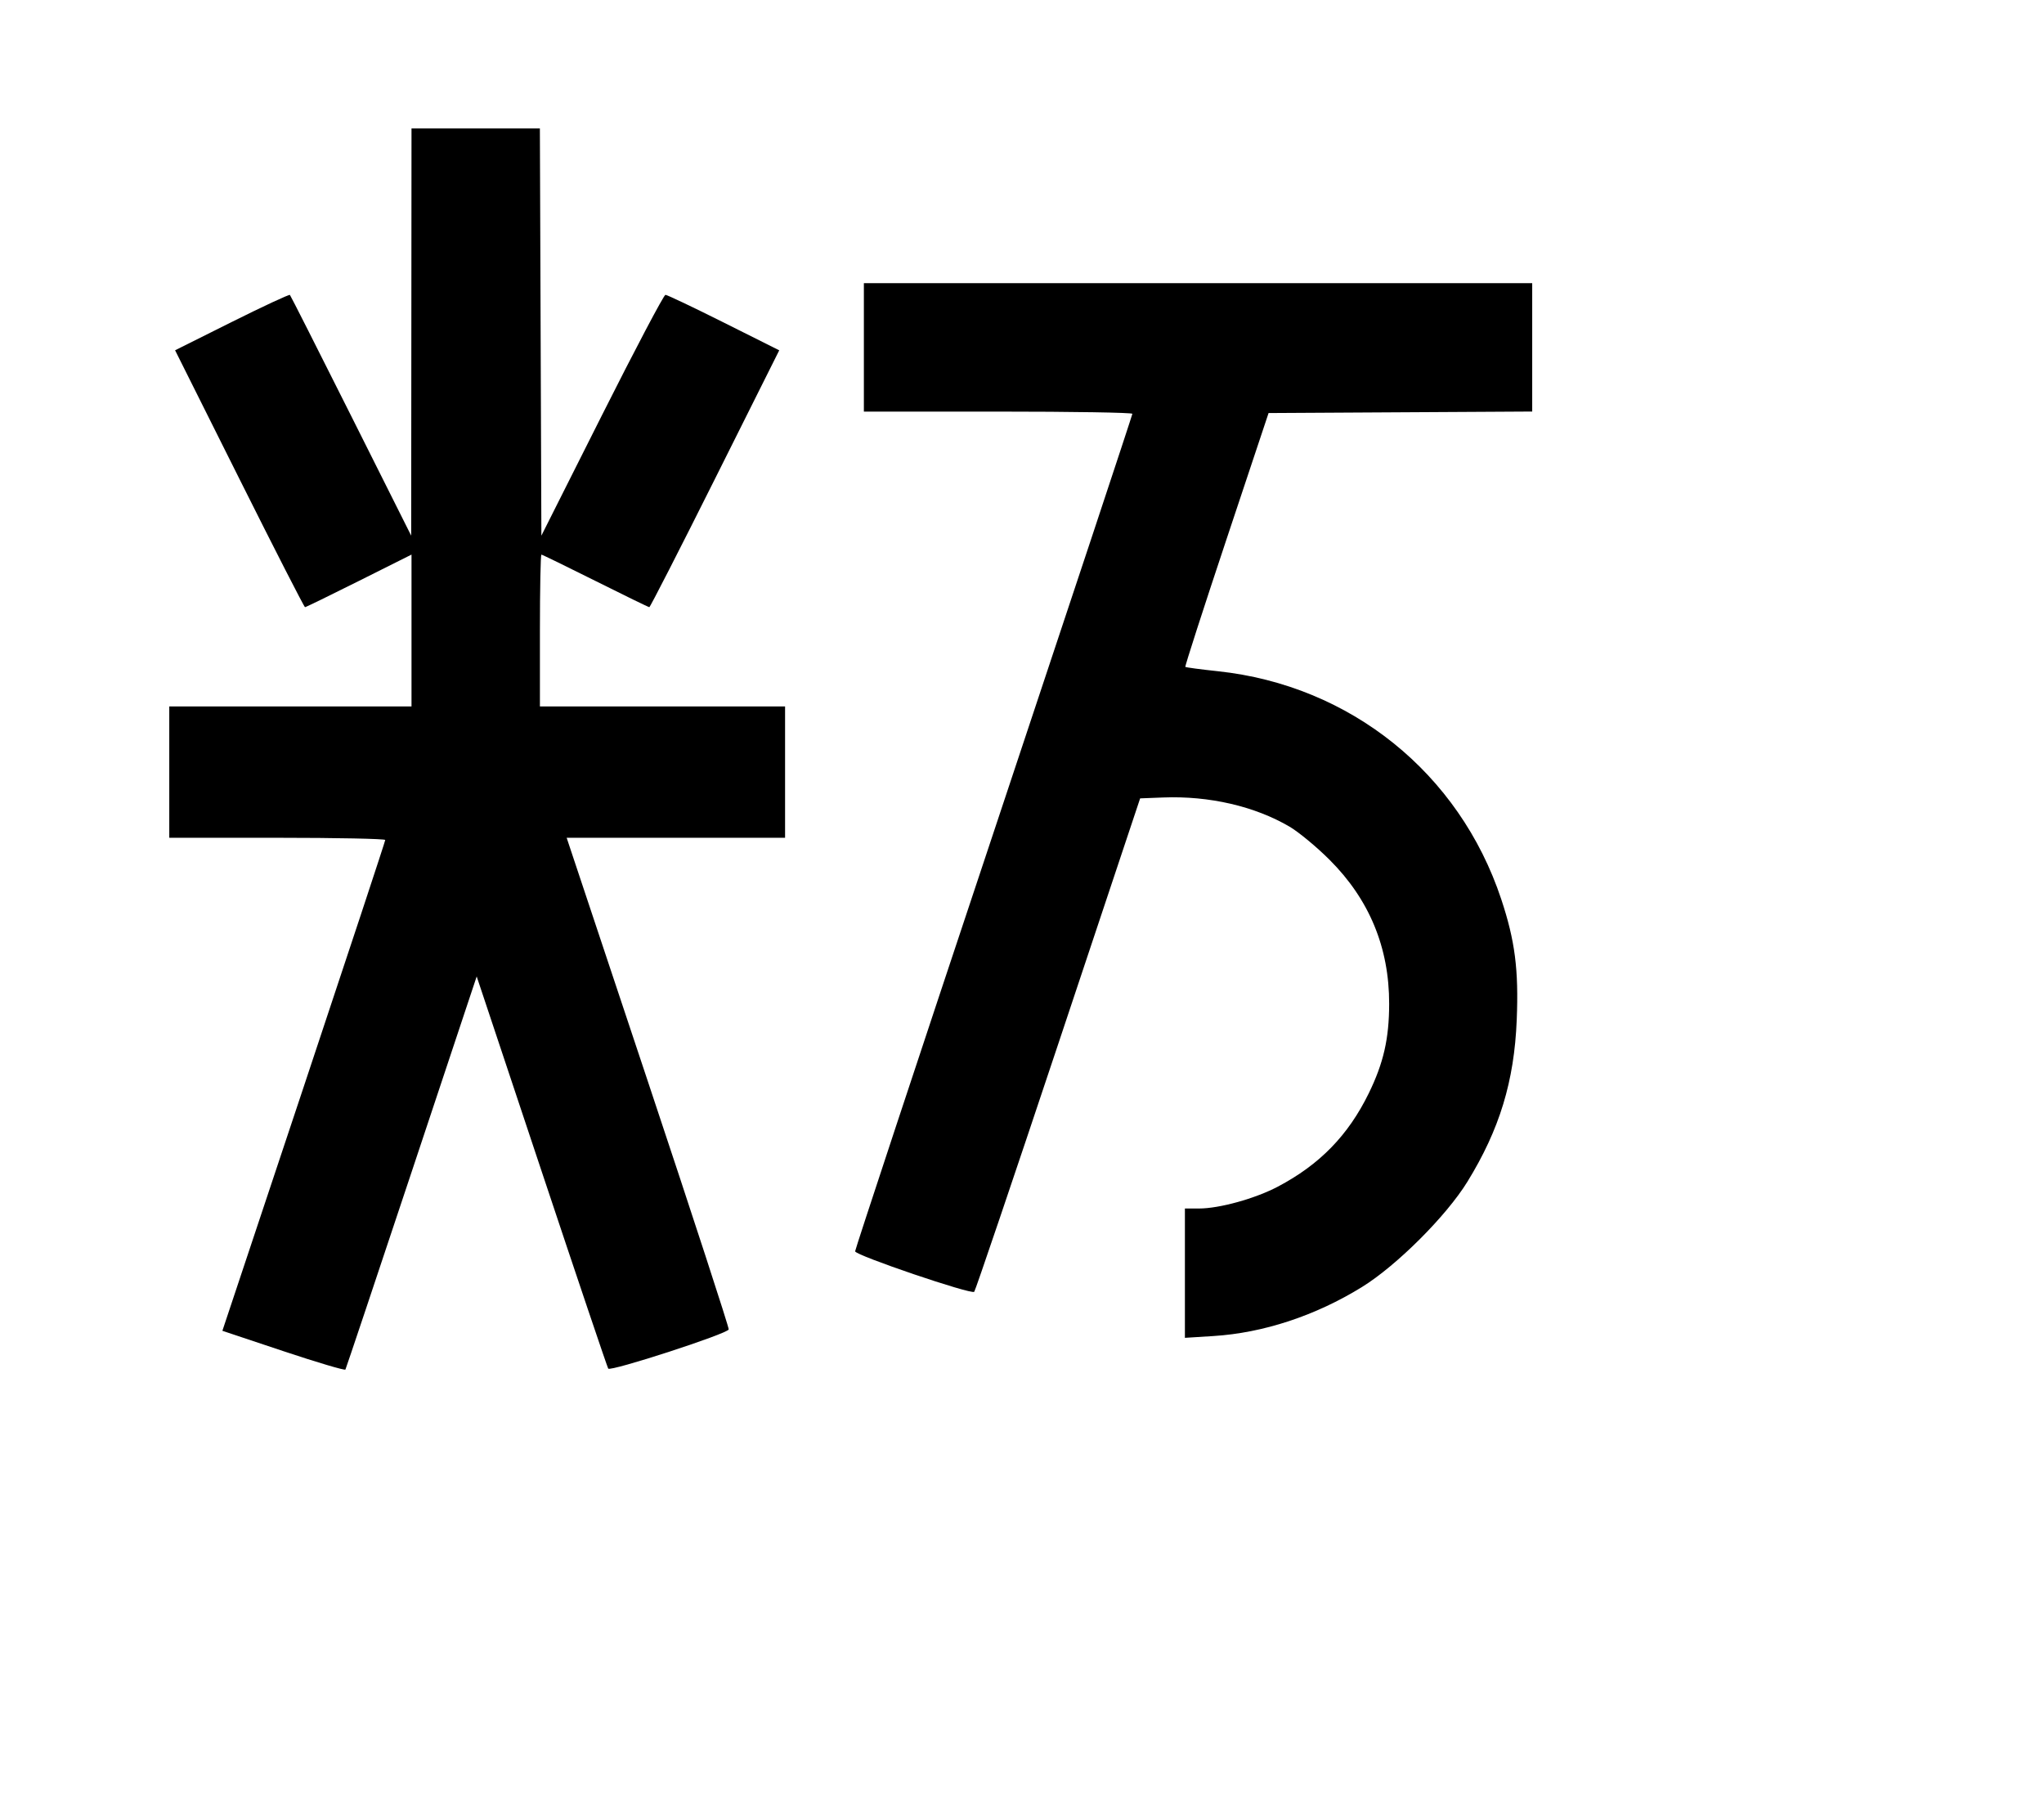
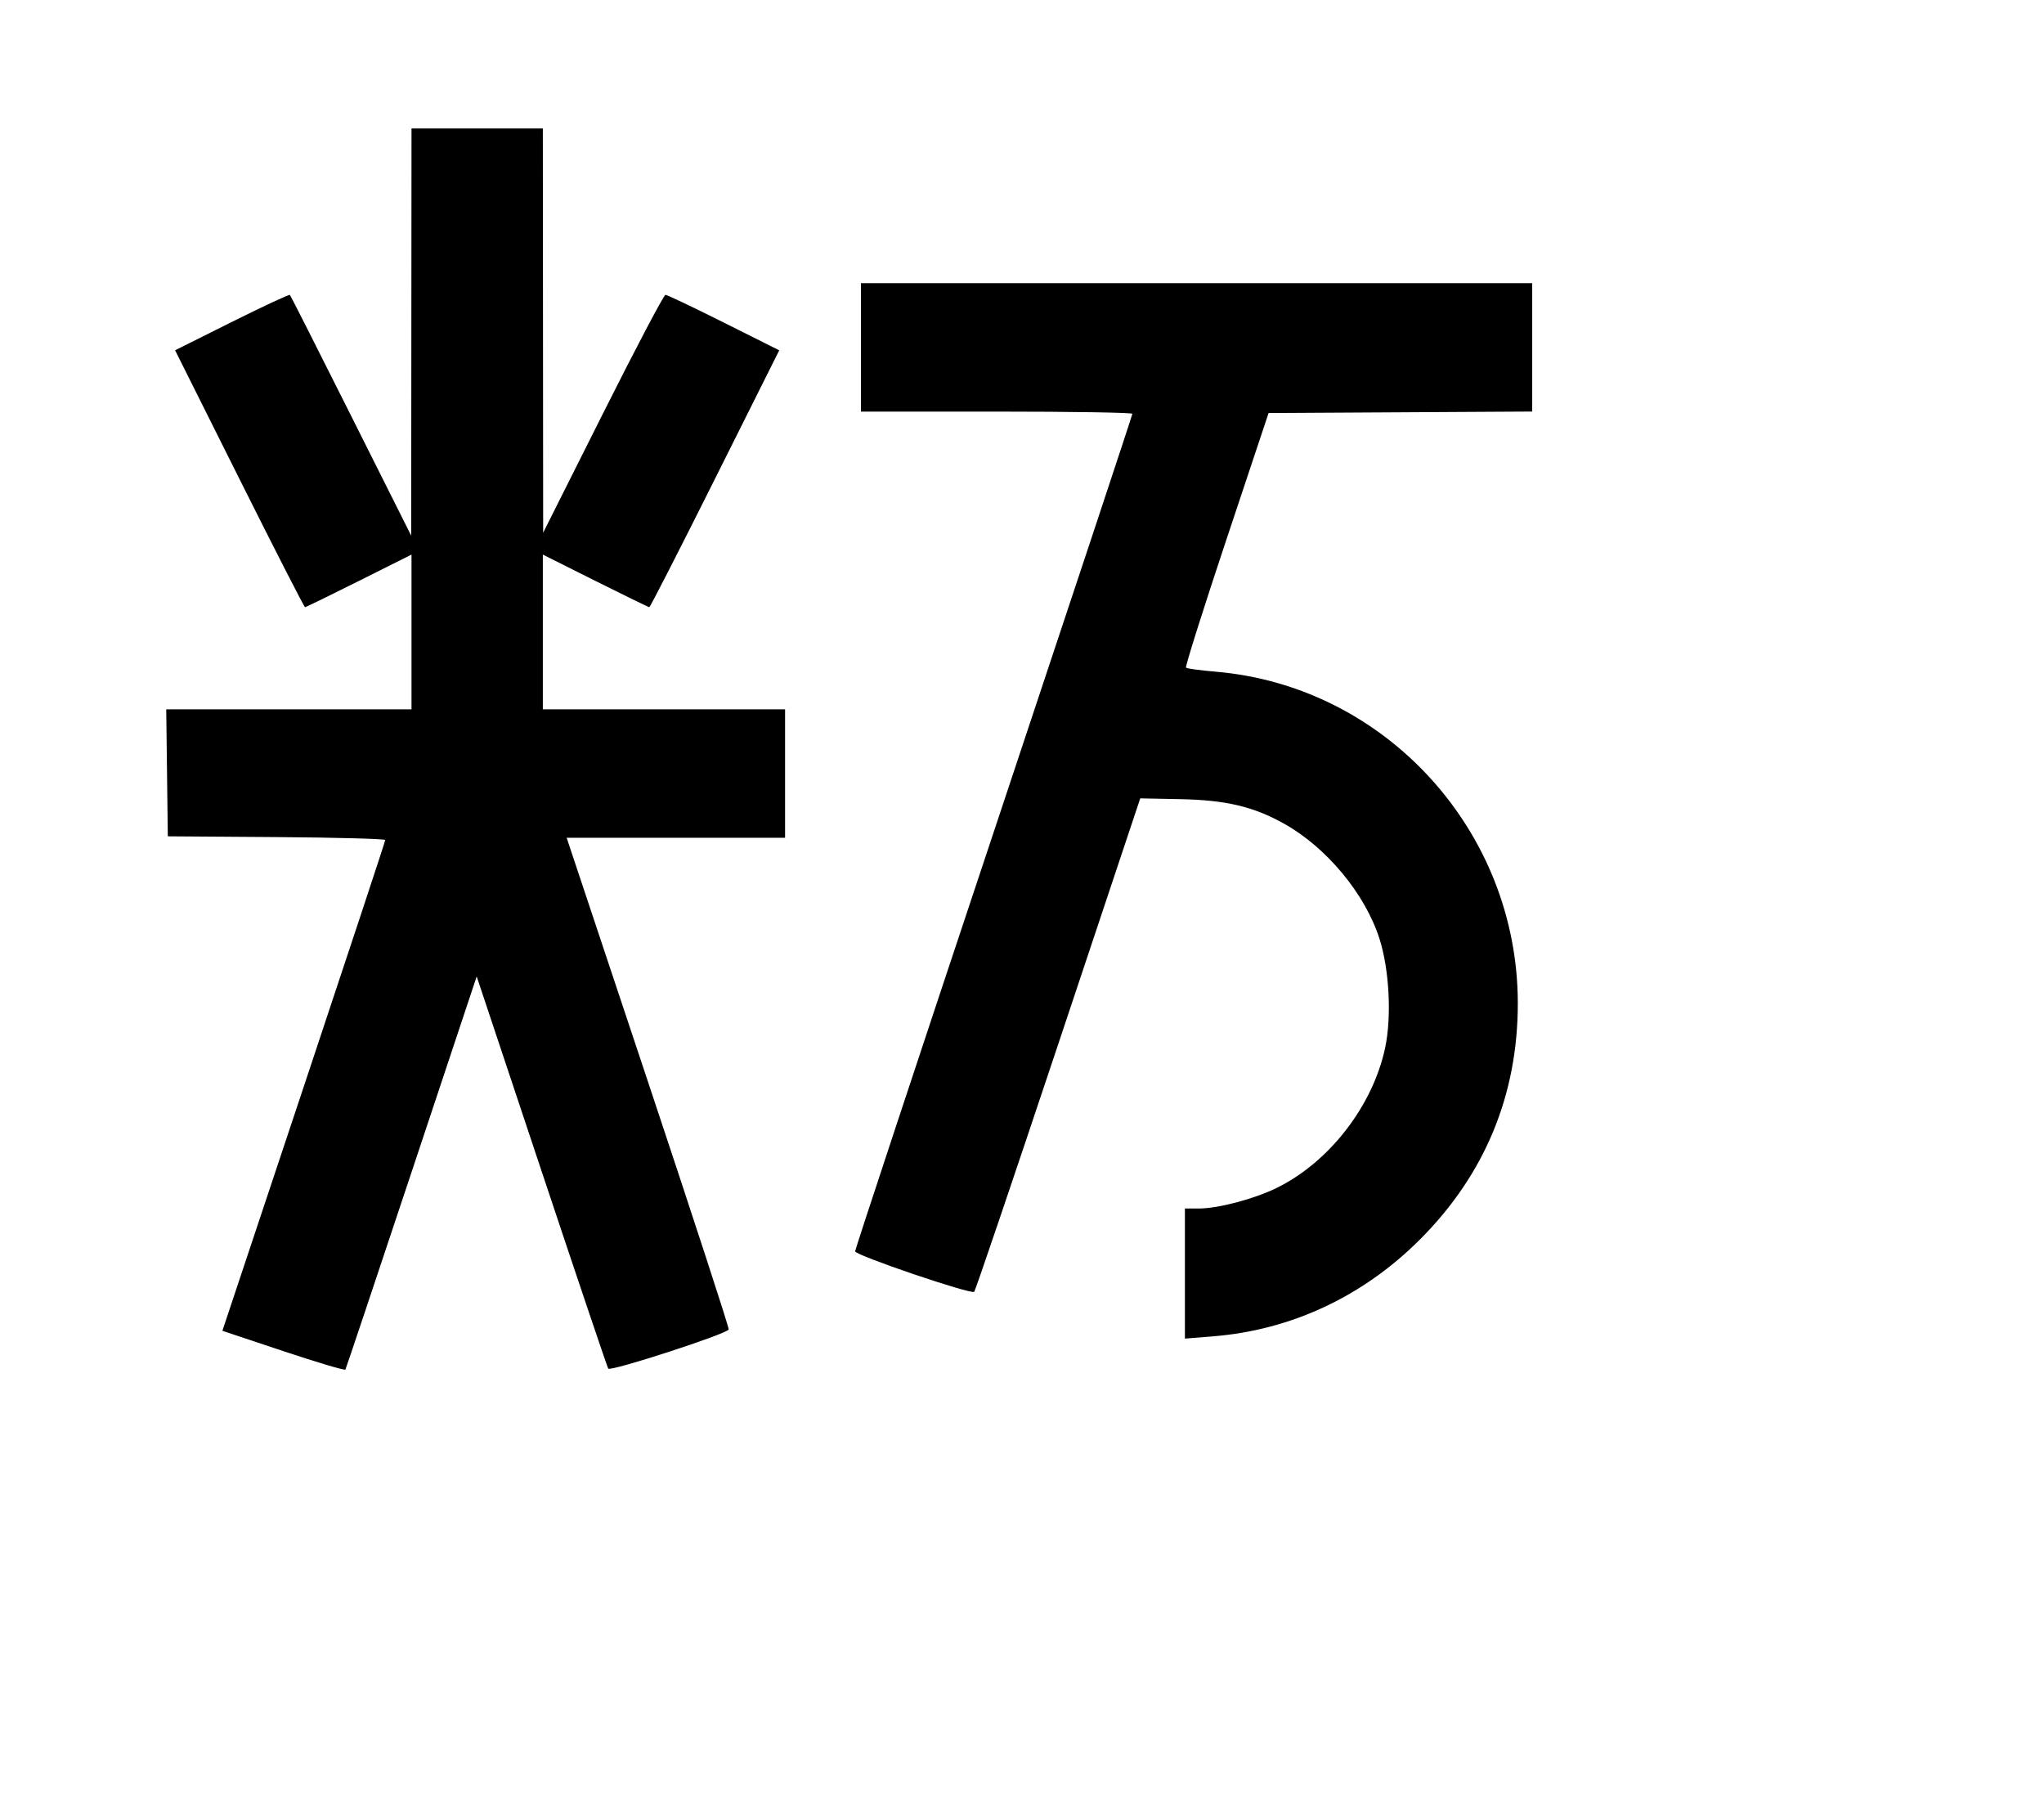
<svg xmlns="http://www.w3.org/2000/svg" width="136mm" height="120mm" version="1.1" viewBox="0 0 600 529.412">
-   <path d="M120.748 97.450 L 120.701 157.204 103.091 122.080 C 93.405 102.761,85.312 86.776,85.106 86.557 C 84.900 86.339,77.231 89.904,68.064 94.480 L 51.397 102.801 70.249 140.497 C 80.617 161.230,89.297 178.194,89.536 178.194 C 89.776 178.194,96.907 174.722,105.383 170.479 L 120.795 162.764 120.795 185.043 L 120.795 207.321 85.242 207.321 L 49.689 207.321 49.689 226.597 L 49.689 245.873 81.386 245.873 C 98.820 245.873,113.084 246.165,113.084 246.521 C 113.084 246.878,102.328 279.433,89.181 318.867 L 65.279 390.564 83.177 396.537 C 93.021 399.823,101.219 402.253,101.396 401.937 C 101.572 401.622,110.314 375.535,120.821 343.966 L 139.927 286.569 158.968 343.684 C 169.440 375.098,178.247 401.185,178.538 401.656 C 179.134 402.621,213.476 391.468,213.909 390.167 C 214.056 389.726,203.413 357.079,190.258 317.619 L 166.339 245.873 198.396 245.873 L 230.452 245.873 230.452 226.597 L 230.452 207.321 194.471 207.321 L 158.489 207.321 158.489 185.047 C 158.489 172.796,158.686 162.773,158.927 162.773 C 159.167 162.773,166.295 166.243,174.767 170.483 C 183.238 174.724,190.365 178.194,190.605 178.194 C 190.844 178.194,199.522 161.233,209.889 140.503 L 228.739 102.812 212.470 94.670 C 203.522 90.191,195.813 86.527,195.338 86.527 C 194.863 86.527,186.475 102.429,176.696 121.866 L 158.918 157.204 158.698 97.450 L 158.478 37.695 139.636 37.695 L 120.795 37.695 120.748 97.450 M253.583 101.947 L 253.583 120.795 292.991 120.795 C 314.666 120.795,332.400 121.085,332.400 121.441 C 332.400 121.796,314.088 177.019,291.706 244.160 C 269.325 311.300,251.013 366.684,251.013 367.236 C 251.013 368.399,285.096 379.983,285.977 379.119 C 286.301 378.802,297.392 346.090,310.623 306.425 L 334.679 234.307 341.464 234.046 C 354.925 233.527,368.314 236.617,378.520 242.600 C 381.189 244.164,386.466 248.529,390.247 252.298 C 401.959 263.977,407.802 278.086,407.777 294.628 C 407.761 304.809,406.126 311.977,401.801 320.834 C 395.767 333.191,387.384 341.794,375.064 348.276 C 368.421 351.770,357.939 354.674,351.967 354.674 L 347.820 354.674 347.820 373.651 L 347.820 392.627 356.173 392.104 C 370.834 391.186,386.099 386.157,399.749 377.747 C 409.918 371.481,424.541 356.894,430.732 346.839 C 440.183 331.491,444.498 317.341,445.225 299.311 C 445.818 284.596,444.725 276.082,440.677 263.895 C 428.378 226.871,396.390 201.141,357.504 196.993 C 352.413 196.450,348.112 195.877,347.945 195.720 C 347.778 195.563,353.208 178.737,360.010 158.329 L 372.379 121.223 411.073 121.000 L 449.767 120.777 449.767 101.939 L 449.767 83.100 351.675 83.100 L 253.583 83.100 253.583 101.947 " stroke="none" fill-rule="evenodd" fill="black" />
+   <path d="M120.748 97.450 L 120.701 157.204 103.091 122.080 C 93.405 102.761,85.312 86.776,85.106 86.557 C 84.900 86.339,77.231 89.904,68.064 94.480 L 51.397 102.801 70.249 140.497 C 80.617 161.230,89.297 178.194,89.536 178.194 C 89.776 178.194,96.907 174.722,105.383 170.479 L 120.795 162.764 120.795 185.471 L 120.795 208.178 84.797 208.178 L 48.798 208.178 49.029 226.811 L 49.260 245.445 81.172 245.669 C 98.724 245.793,113.084 246.181,113.084 246.532 C 113.084 246.882,102.328 279.433,89.181 318.867 L 65.279 390.564 83.177 396.537 C 93.021 399.823,101.219 402.253,101.396 401.937 C 101.572 401.622,110.314 375.535,120.821 343.966 L 139.927 286.569 158.968 343.684 C 169.440 375.098,178.247 401.185,178.538 401.656 C 179.134 402.621,213.476 391.468,213.909 390.167 C 214.056 389.726,203.413 357.079,190.258 317.619 L 166.339 245.873 198.396 245.873 L 230.452 245.873 230.452 227.025 L 230.452 208.178 194.899 208.178 L 159.346 208.178 159.346 185.471 L 159.346 162.764 174.758 170.479 C 183.234 174.722,190.365 178.194,190.605 178.194 C 190.844 178.194,199.522 161.233,209.889 140.503 L 228.739 102.812 212.470 94.670 C 203.522 90.191,195.813 86.527,195.338 86.527 C 194.863 86.527,186.592 102.236,176.957 121.437 L 159.440 156.348 159.393 97.021 L 159.346 37.695 140.070 37.695 L 120.795 37.695 120.748 97.450 M252.727 101.947 L 252.727 120.795 292.563 120.795 C 314.473 120.795,332.400 121.085,332.400 121.441 C 332.400 121.796,314.088 177.019,291.706 244.160 C 269.325 311.300,251.013 366.684,251.013 367.236 C 251.013 368.399,285.096 379.983,285.977 379.119 C 286.301 378.802,297.399 346.090,310.639 306.425 L 334.711 234.307 346.354 234.535 C 359.878 234.799,367.917 236.696,376.972 241.760 C 389.414 248.718,400.692 262.311,404.909 275.429 C 407.823 284.496,408.551 298.337,406.595 307.525 C 402.975 324.538,390.227 341.022,374.825 348.604 C 368.233 351.849,357.596 354.674,351.967 354.674 L 347.820 354.674 347.820 373.765 L 347.820 392.855 356.110 392.188 C 379.064 390.340,400.137 380.470,416.845 363.740 C 435.889 344.672,445.564 321.291,445.542 294.387 C 445.503 243.866,406.701 201.334,356.809 197.125 C 352.318 196.746,348.418 196.211,348.142 195.935 C 347.867 195.660,353.208 178.737,360.010 158.329 L 372.379 121.223 411.073 121.000 L 449.767 120.777 449.767 101.939 L 449.767 83.100 351.247 83.100 L 252.727 83.100 252.727 101.947 " stroke="none" fill-rule="evenodd" fill="black" />
</svg>
